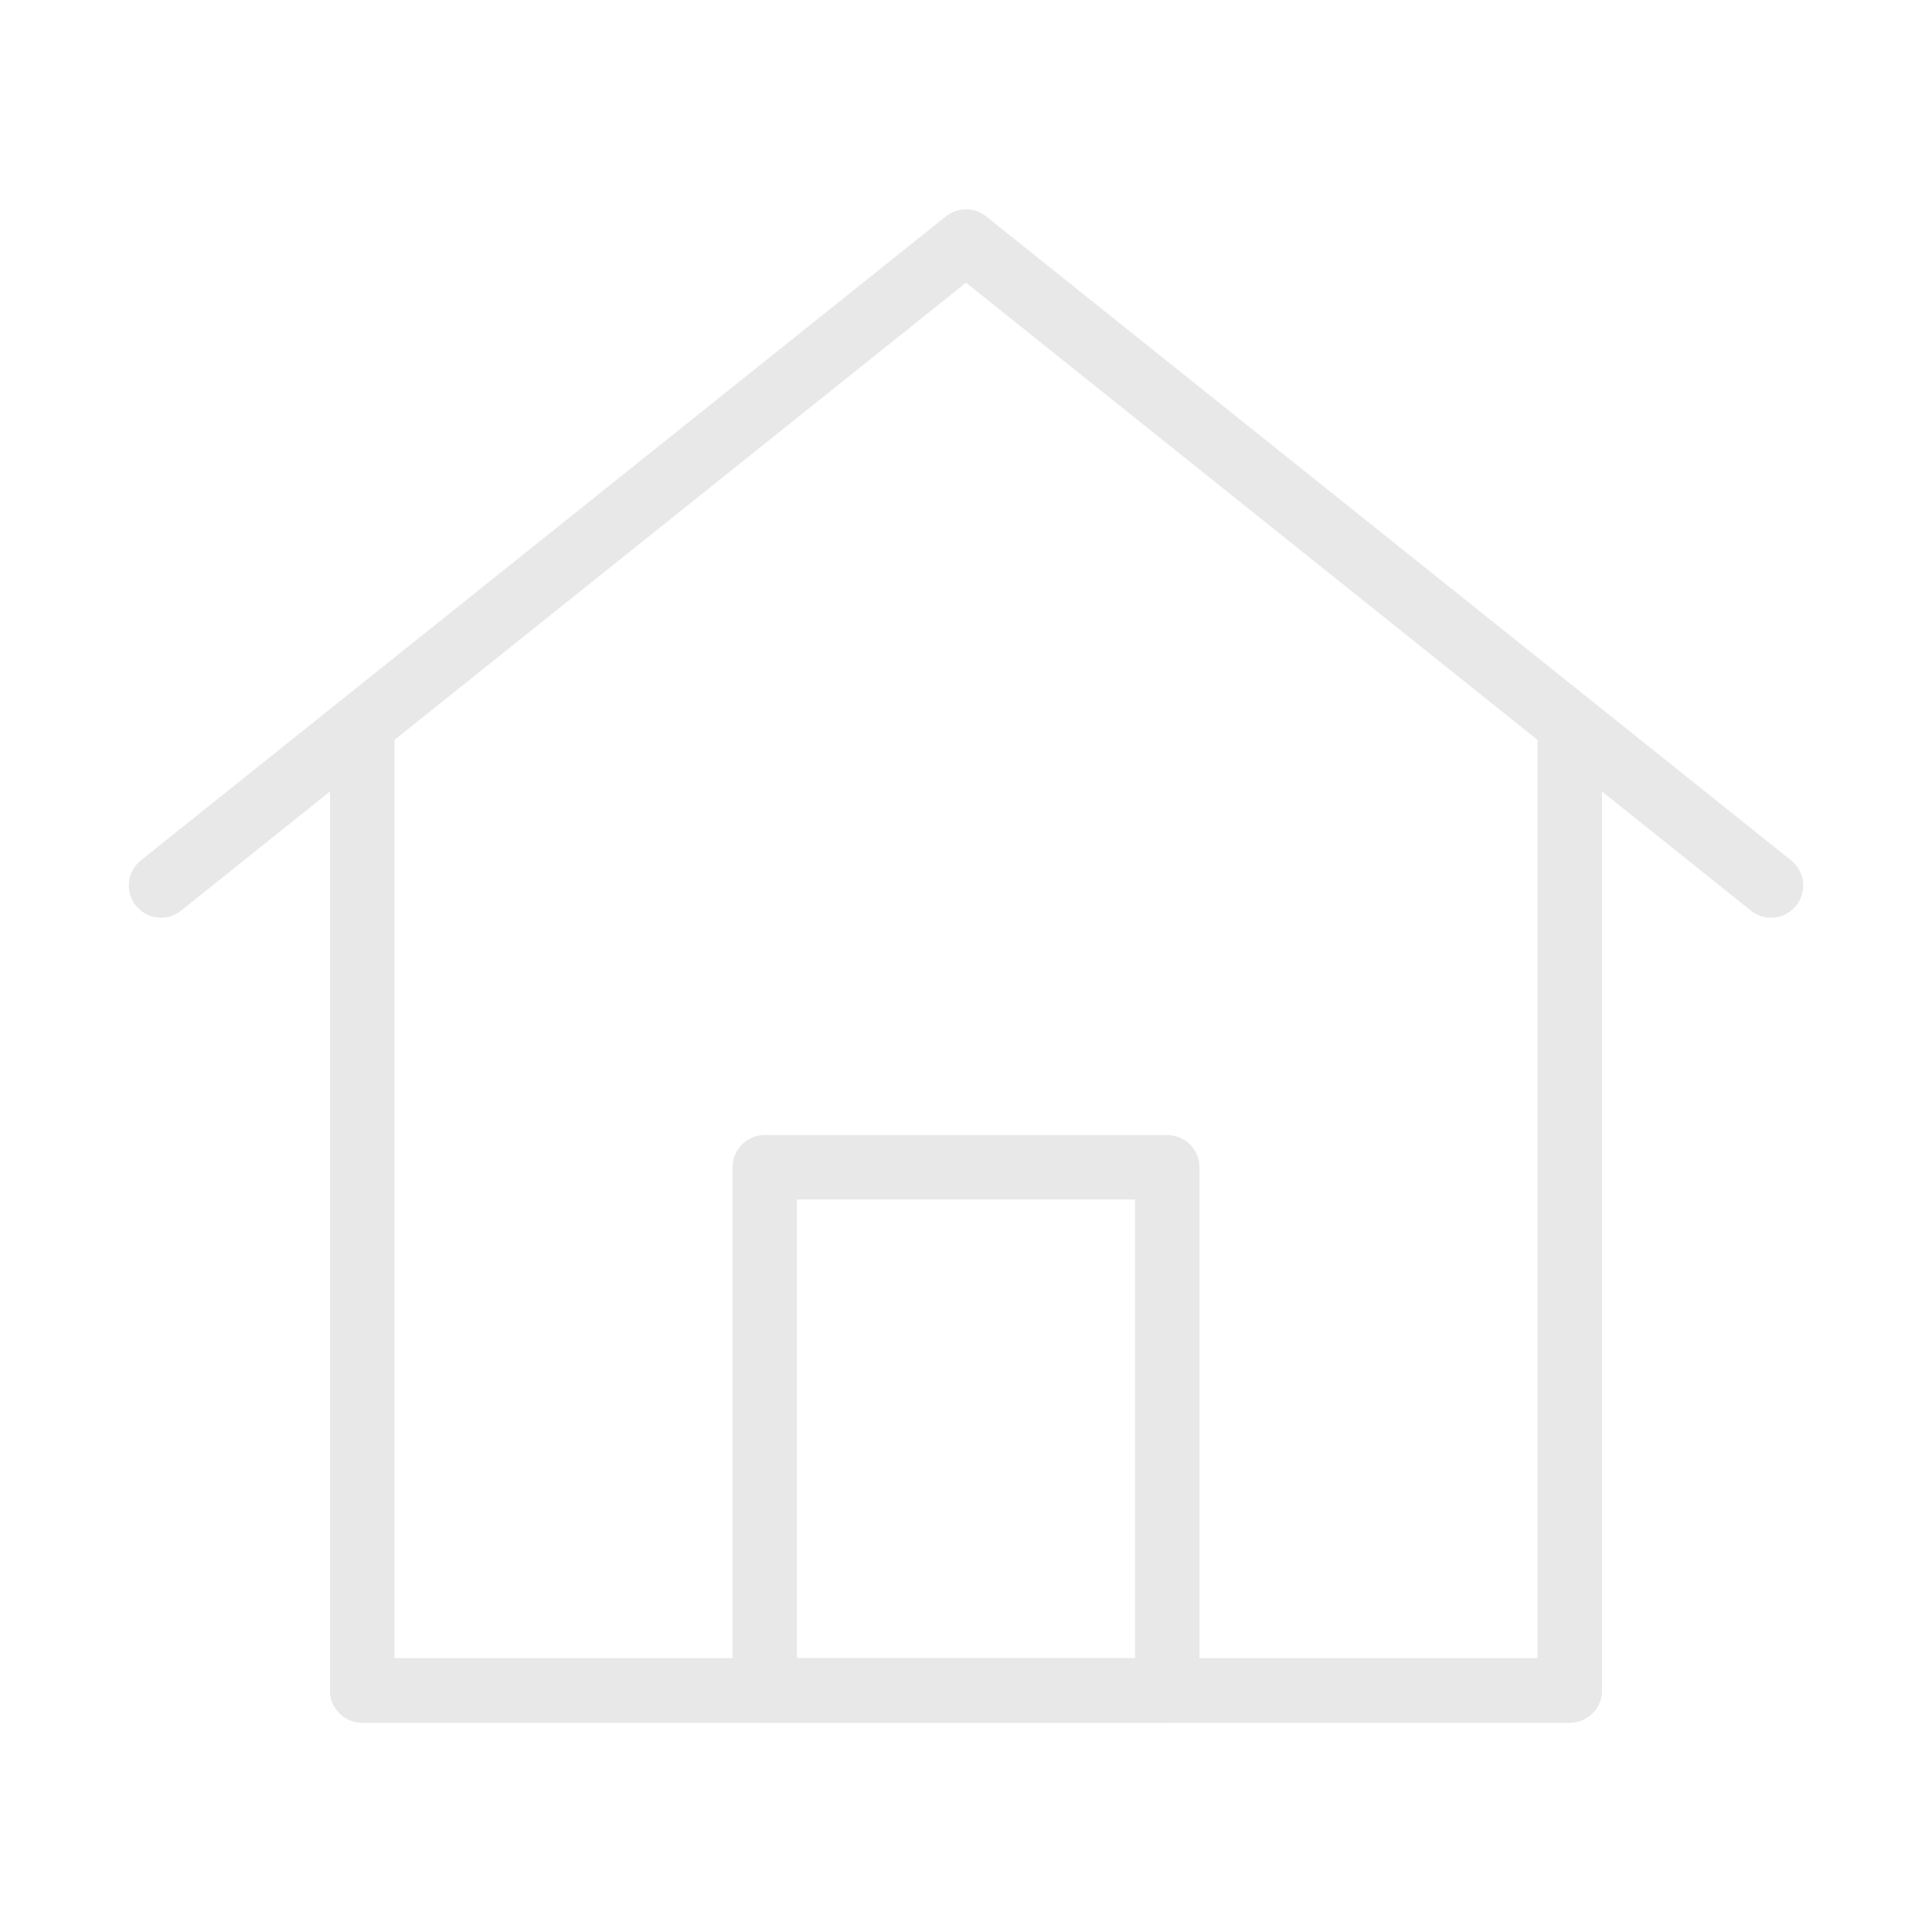
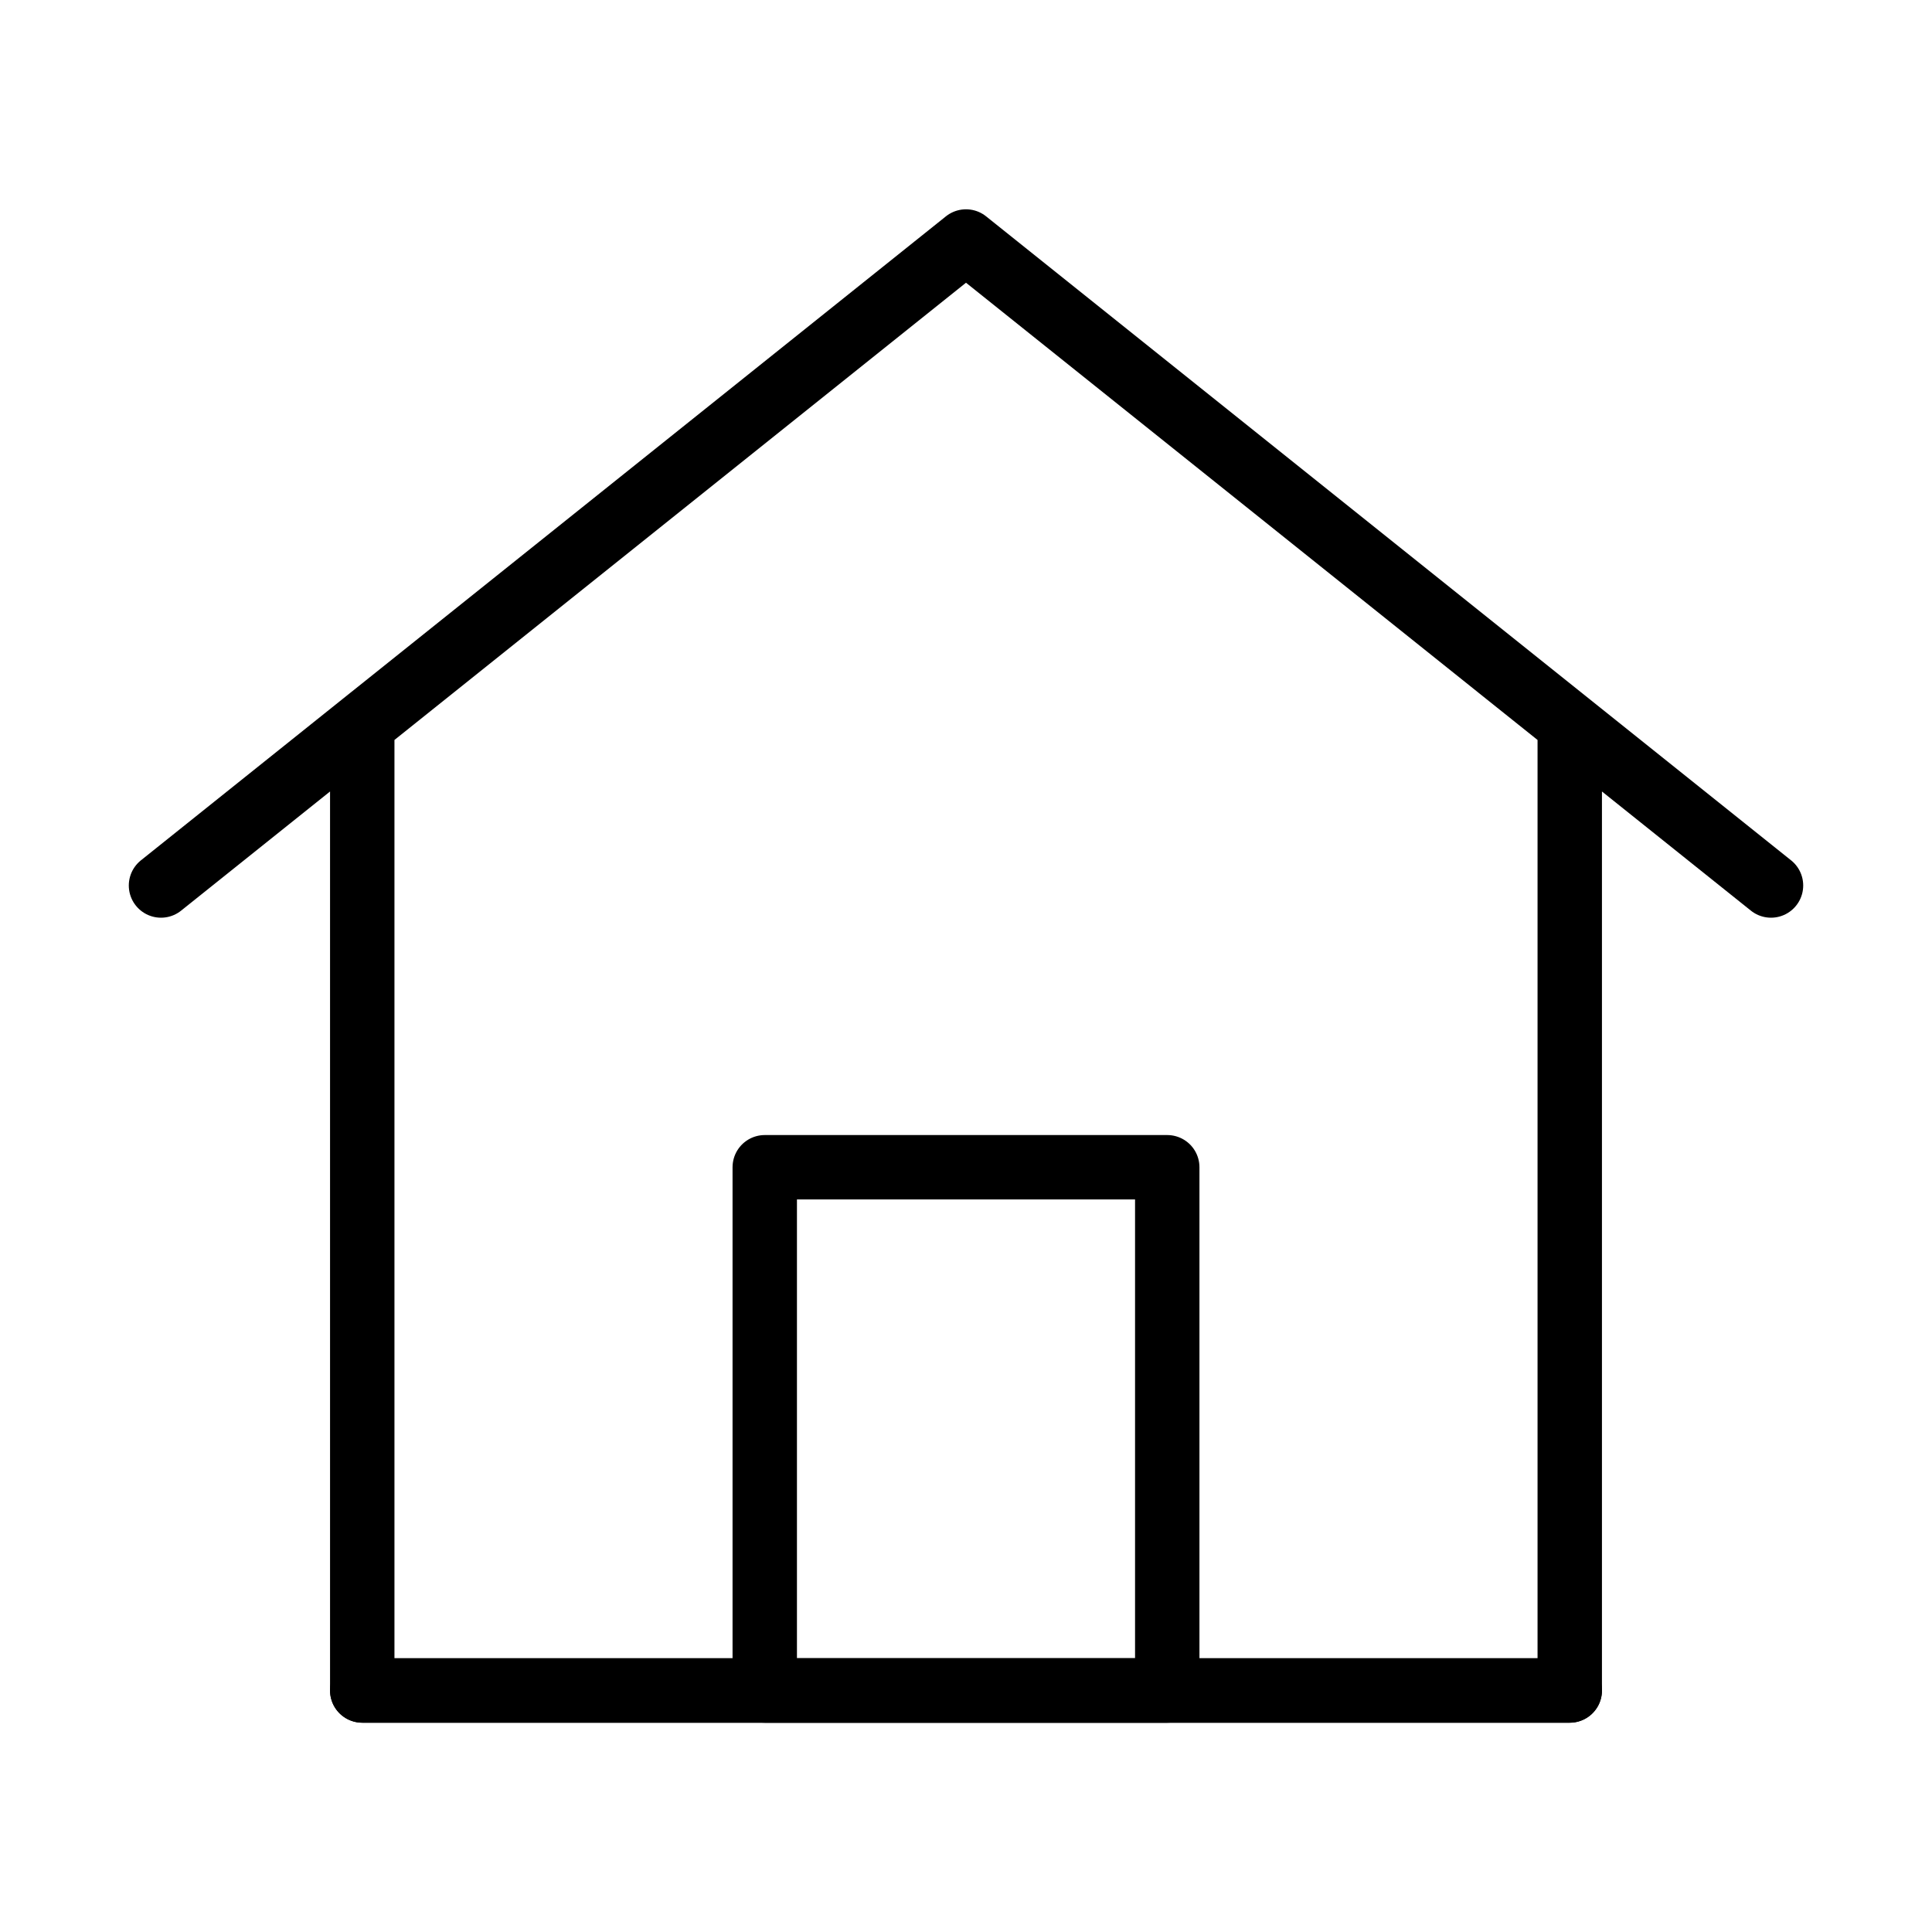
<svg xmlns="http://www.w3.org/2000/svg" width="100%" height="100%" viewBox="0 0 30 30" fill="none">
-   <path d="M24.375 26.25V11.25L27.5 13.75L15 3.75L2.5 13.75L5.625 11.25V26.25H24.375Z" stroke="#E8E8E8" stroke-linecap="round" stroke-linejoin="round" />
-   <path d="M18.125 18.125V26.25H11.875V18.125H18.125Z" stroke="#E8E8E8" stroke-linecap="round" stroke-linejoin="round" />
-   <path d="M24.375 26.25H5.625" stroke="#E8E8E8" stroke-linecap="round" stroke-linejoin="round" />
+   <path d="M24.375 26.25V11.25L27.5 13.75L15 3.75L2.5 13.75L5.625 11.25V26.25H24.375Z" stroke="#000000" stroke-linecap="round" stroke-linejoin="round" />
+   <path d="M18.125 18.125V26.25H11.875V18.125H18.125Z" stroke="#000000" stroke-linecap="round" stroke-linejoin="round" />
+   <path d="M24.375 26.25H5.625" stroke="#000000" stroke-linecap="round" stroke-linejoin="round" />
</svg>
